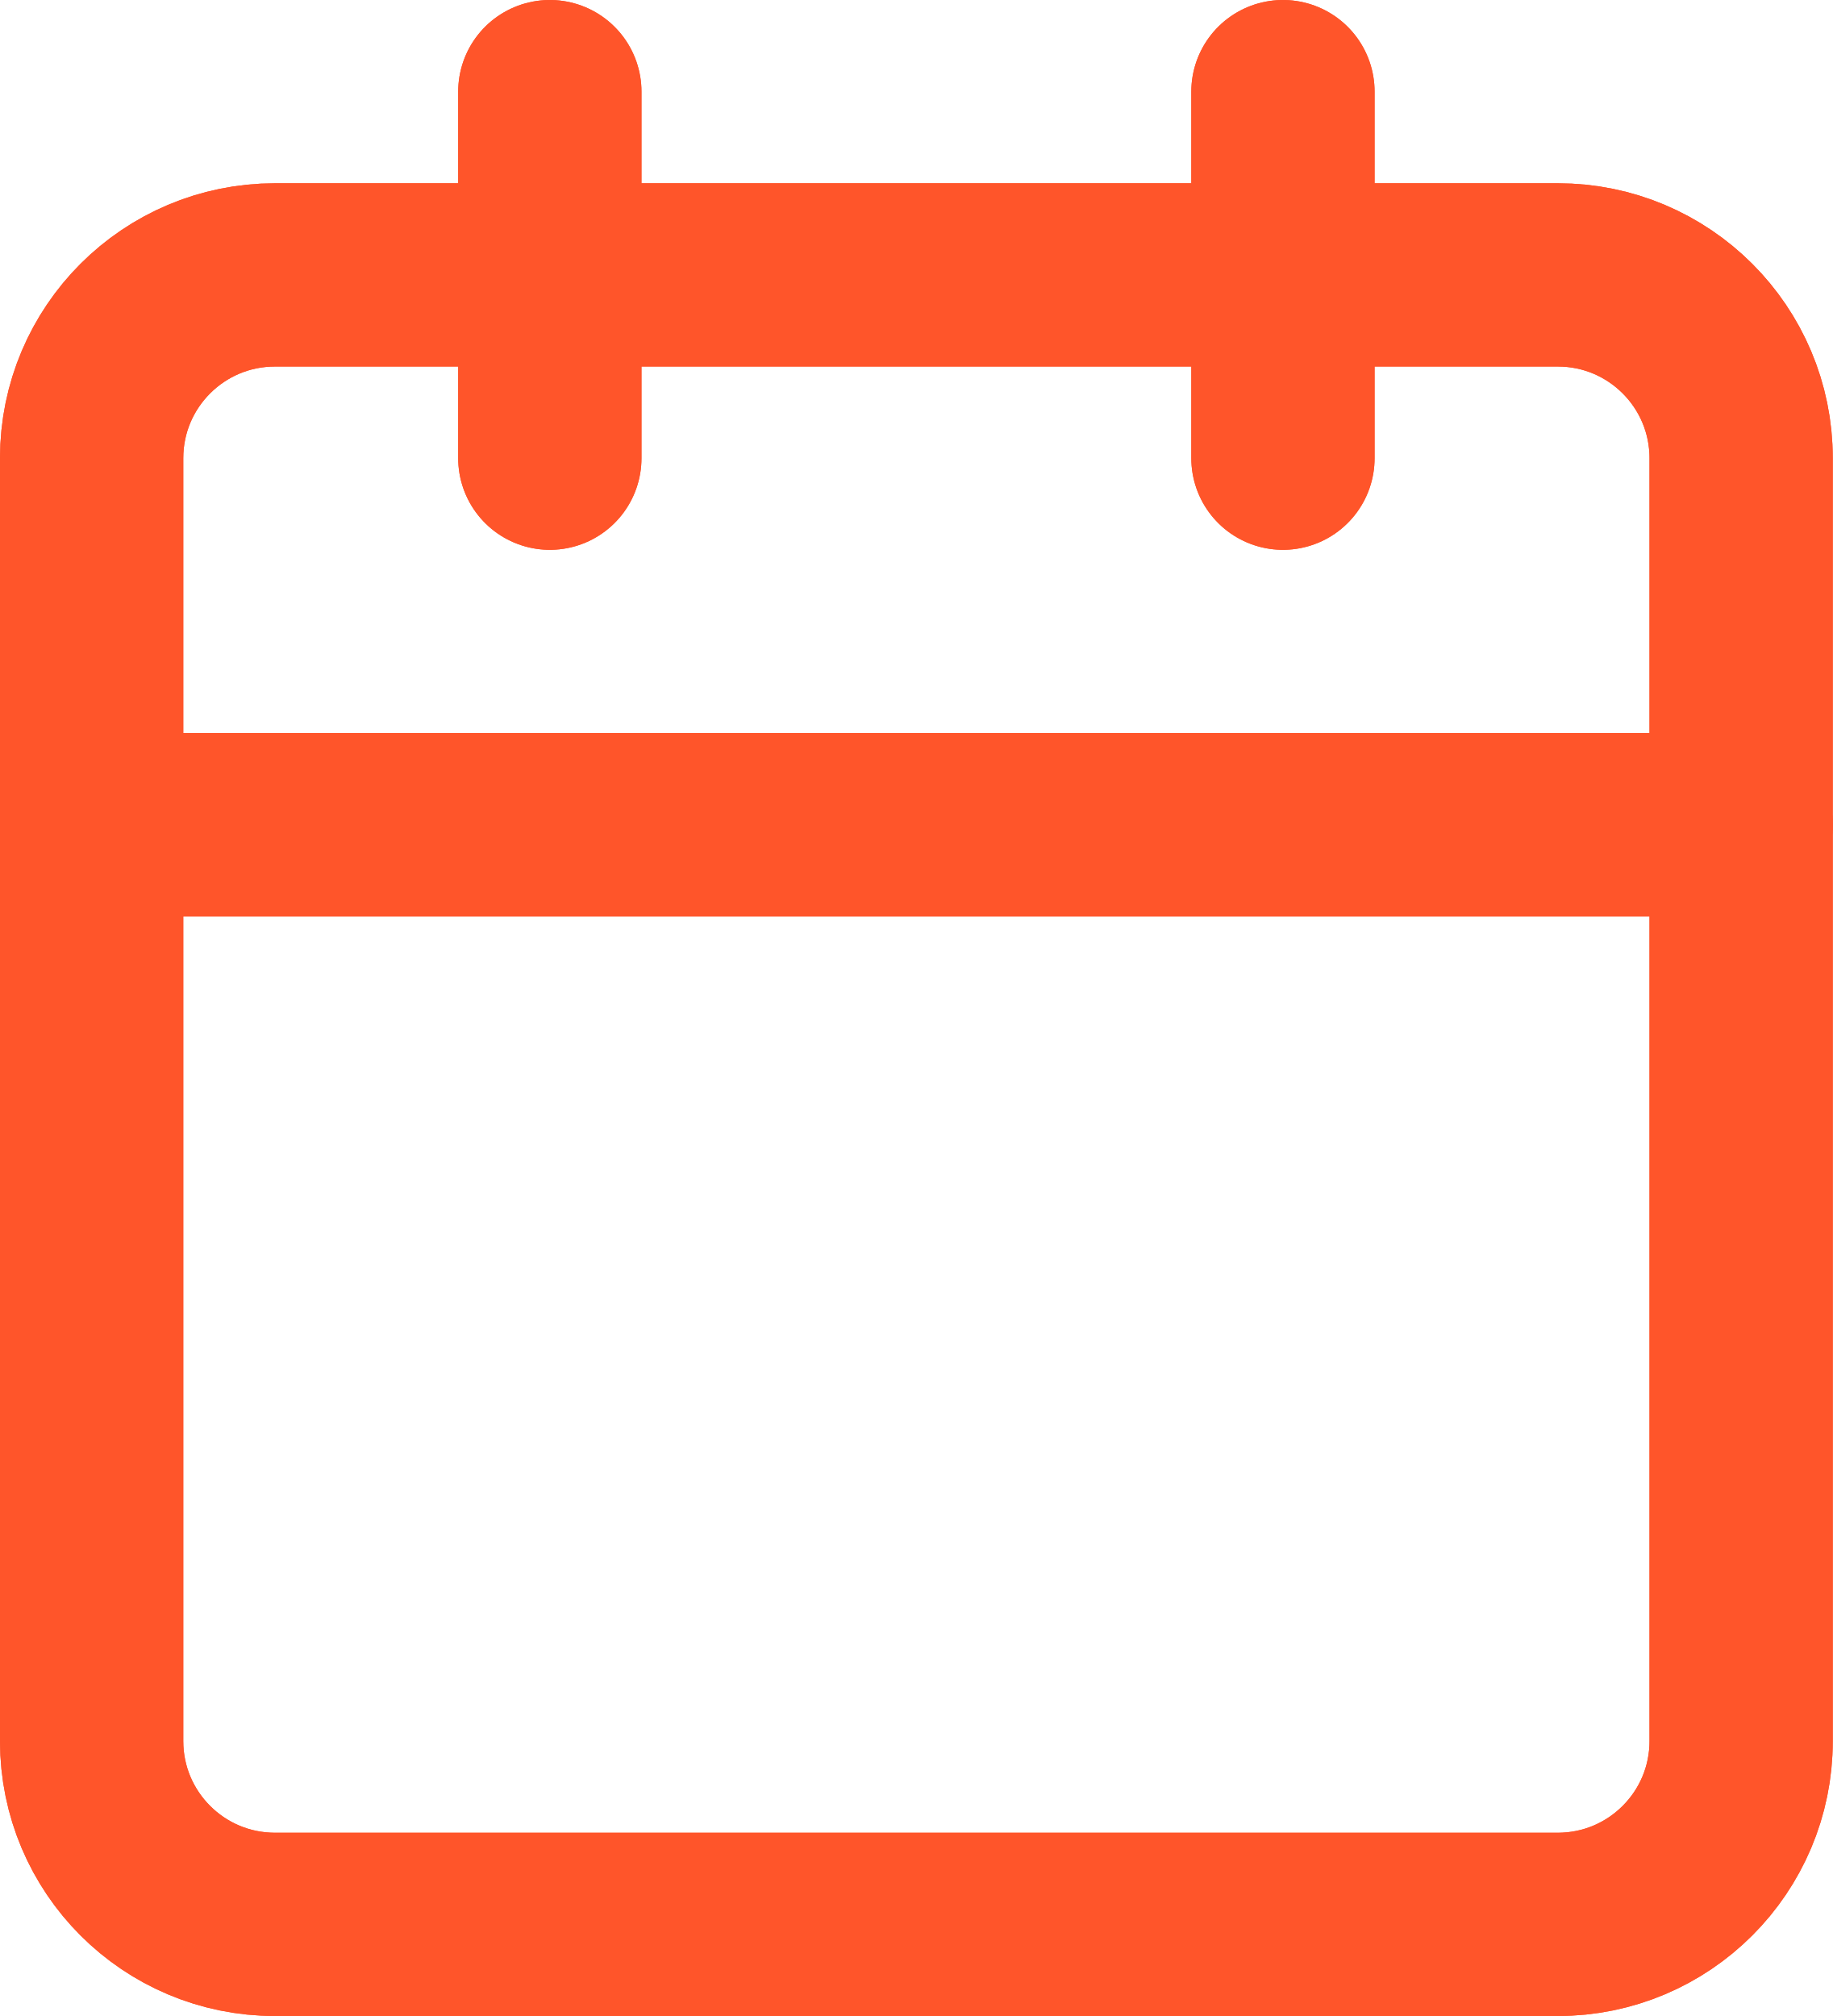
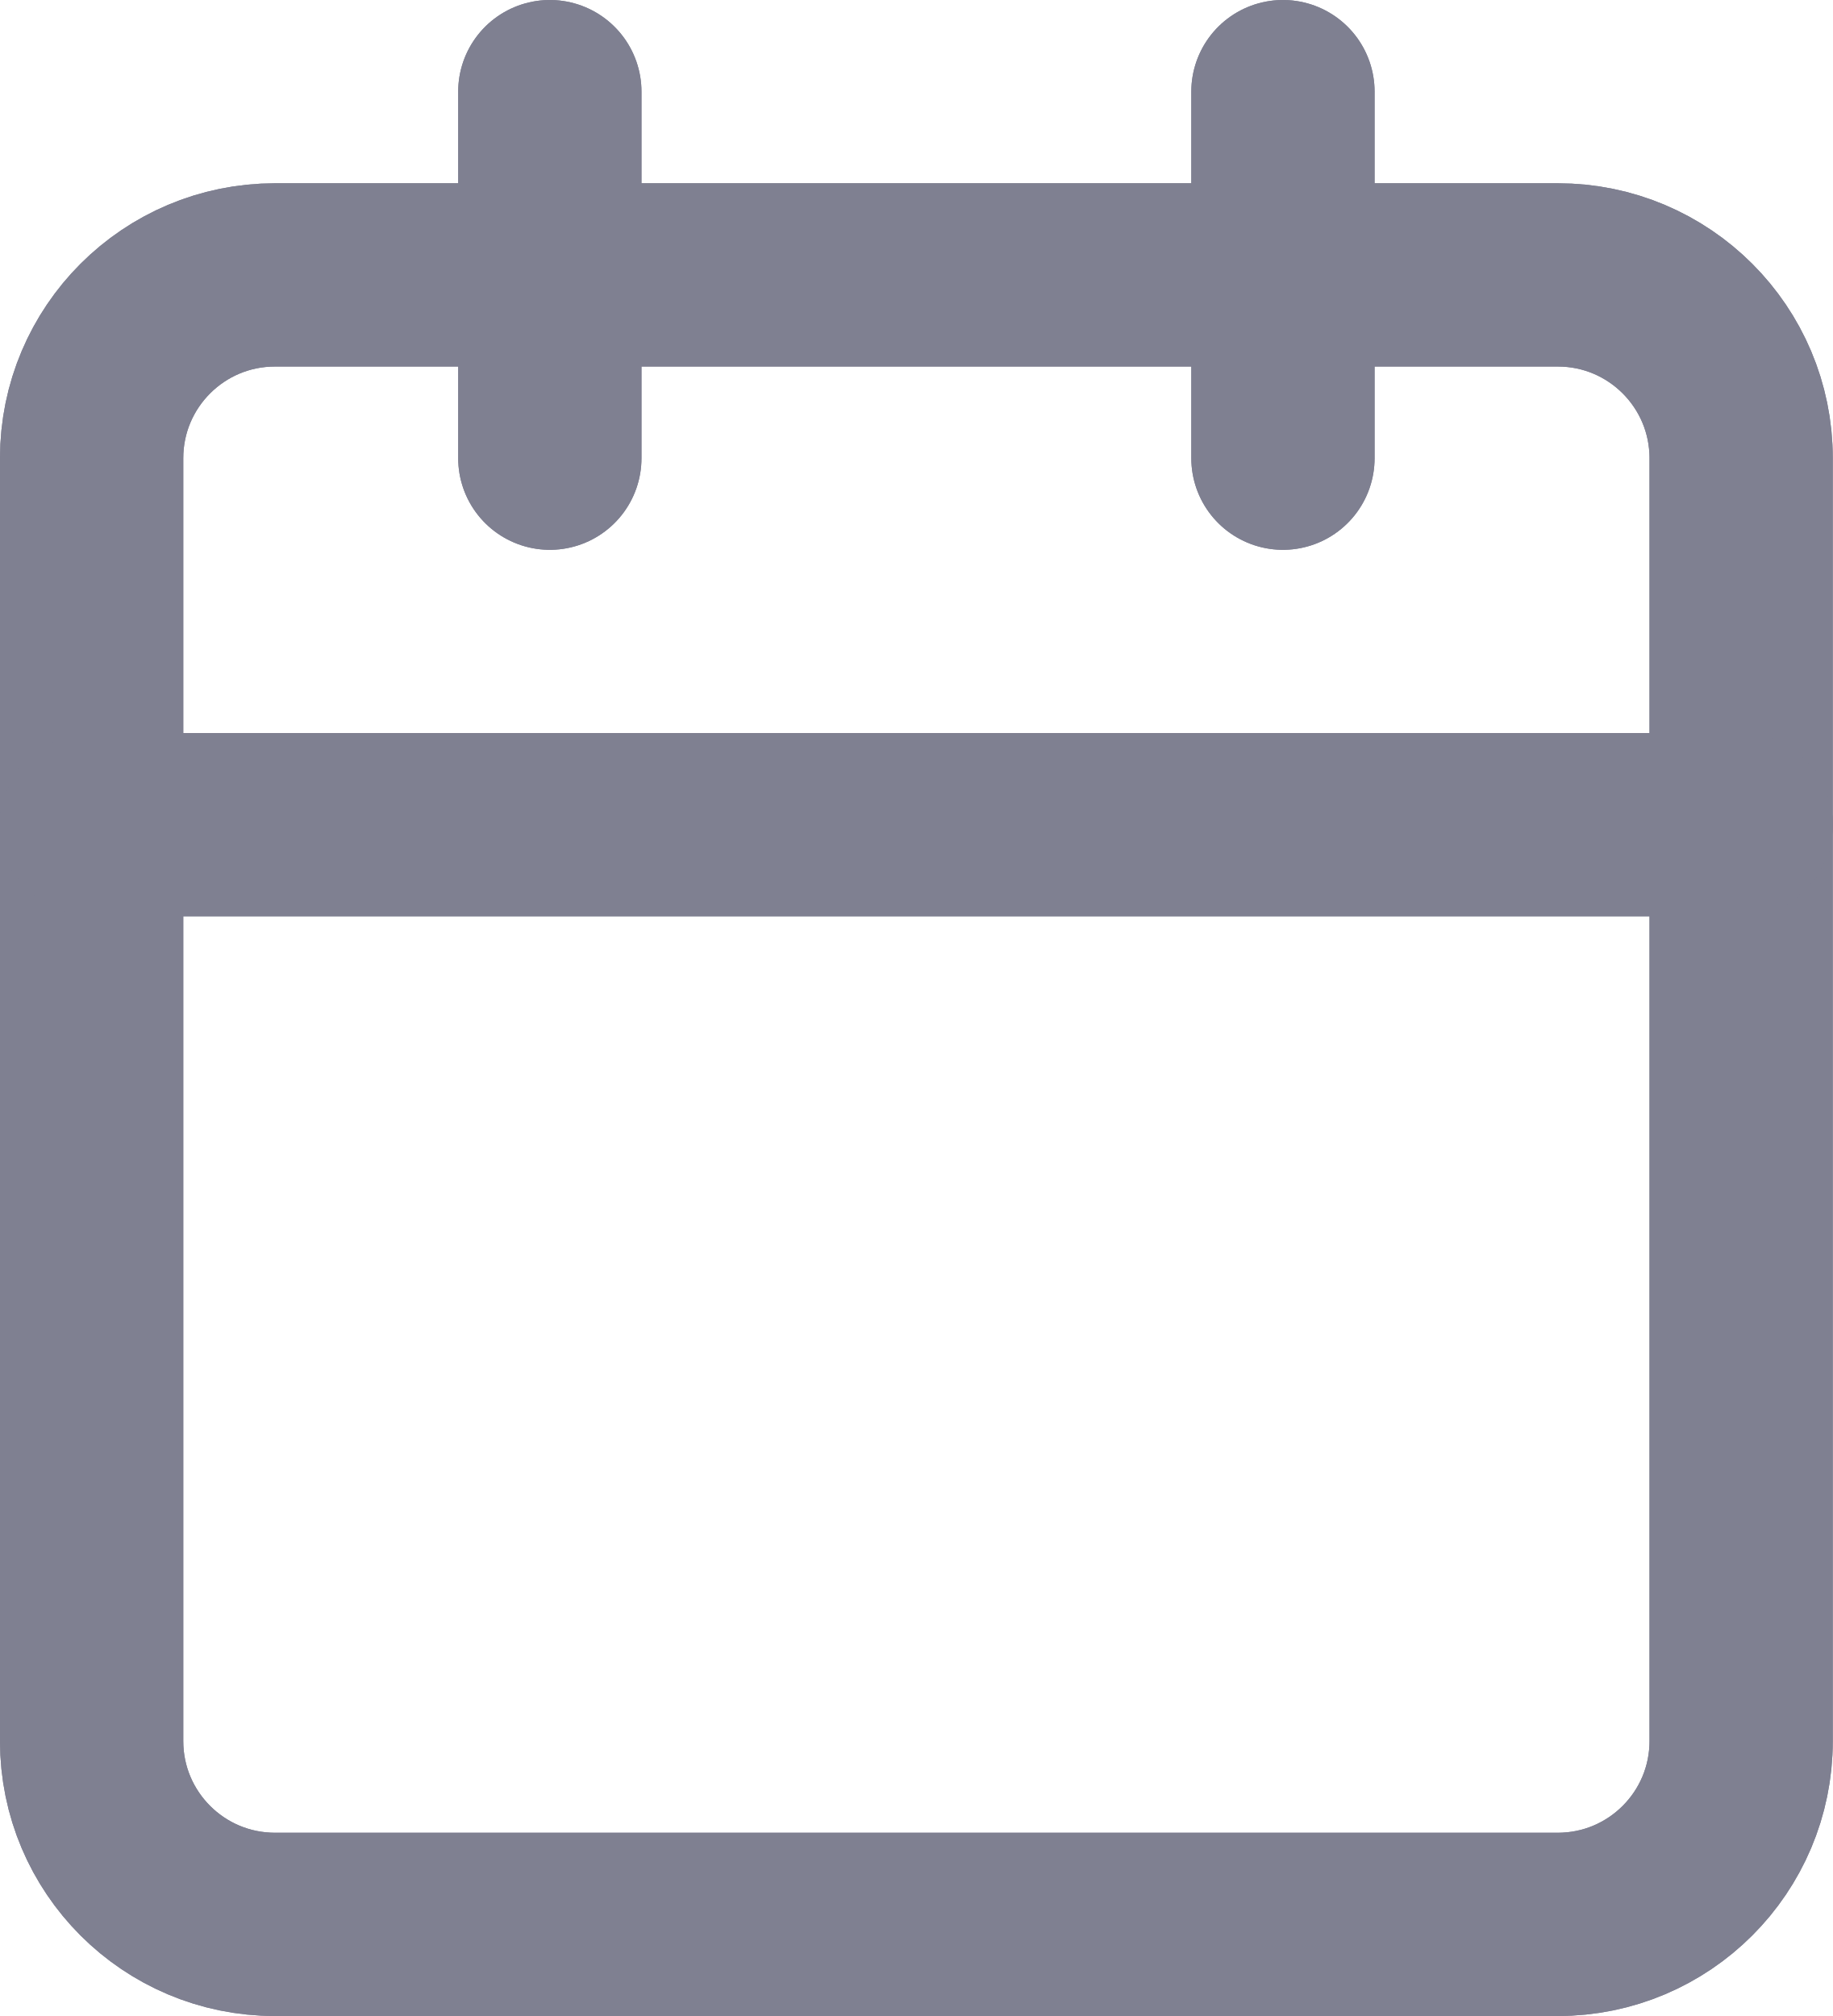
<svg xmlns="http://www.w3.org/2000/svg" width="20px" height="22px" viewBox="0 0 20 22" version="1.1">
  <g id="Page-1" stroke="none" stroke-width="1" fill="none" fill-rule="evenodd" stroke-linecap="round" stroke-linejoin="round">
-     <g id="Extra-large:-Desktops---12-col" transform="translate(-449, -777)" stroke="#FF552A" stroke-width="2">
+     <g id="Extra-large:-Desktops---12-col" transform="translate(-449, -777)" stroke="#7f8091" stroke-width="2">
      <g id="calendar" transform="translate(450, 778)">
        <rect id="Rectangle" x="0" y="2" width="18" height="18" rx="2" />
        <line x1="13" y1="0" x2="13" y2="4" id="Path" />
        <line x1="5" y1="0" x2="5" y2="4" id="Path" />
        <line x1="0" y1="8" x2="18" y2="8" id="Path" />
        <rect id="Rectangle-Copy-4" x="0" y="2" width="18" height="18" rx="2" />
        <line x1="13" y1="0" x2="13" y2="4" id="Path-Copy-3" />
        <line x1="5" y1="0" x2="5" y2="4" id="Path-Copy-2" />
        <line x1="0" y1="8" x2="18" y2="8" id="Path-Copy" />
      </g>
    </g>
  </g>
</svg>
